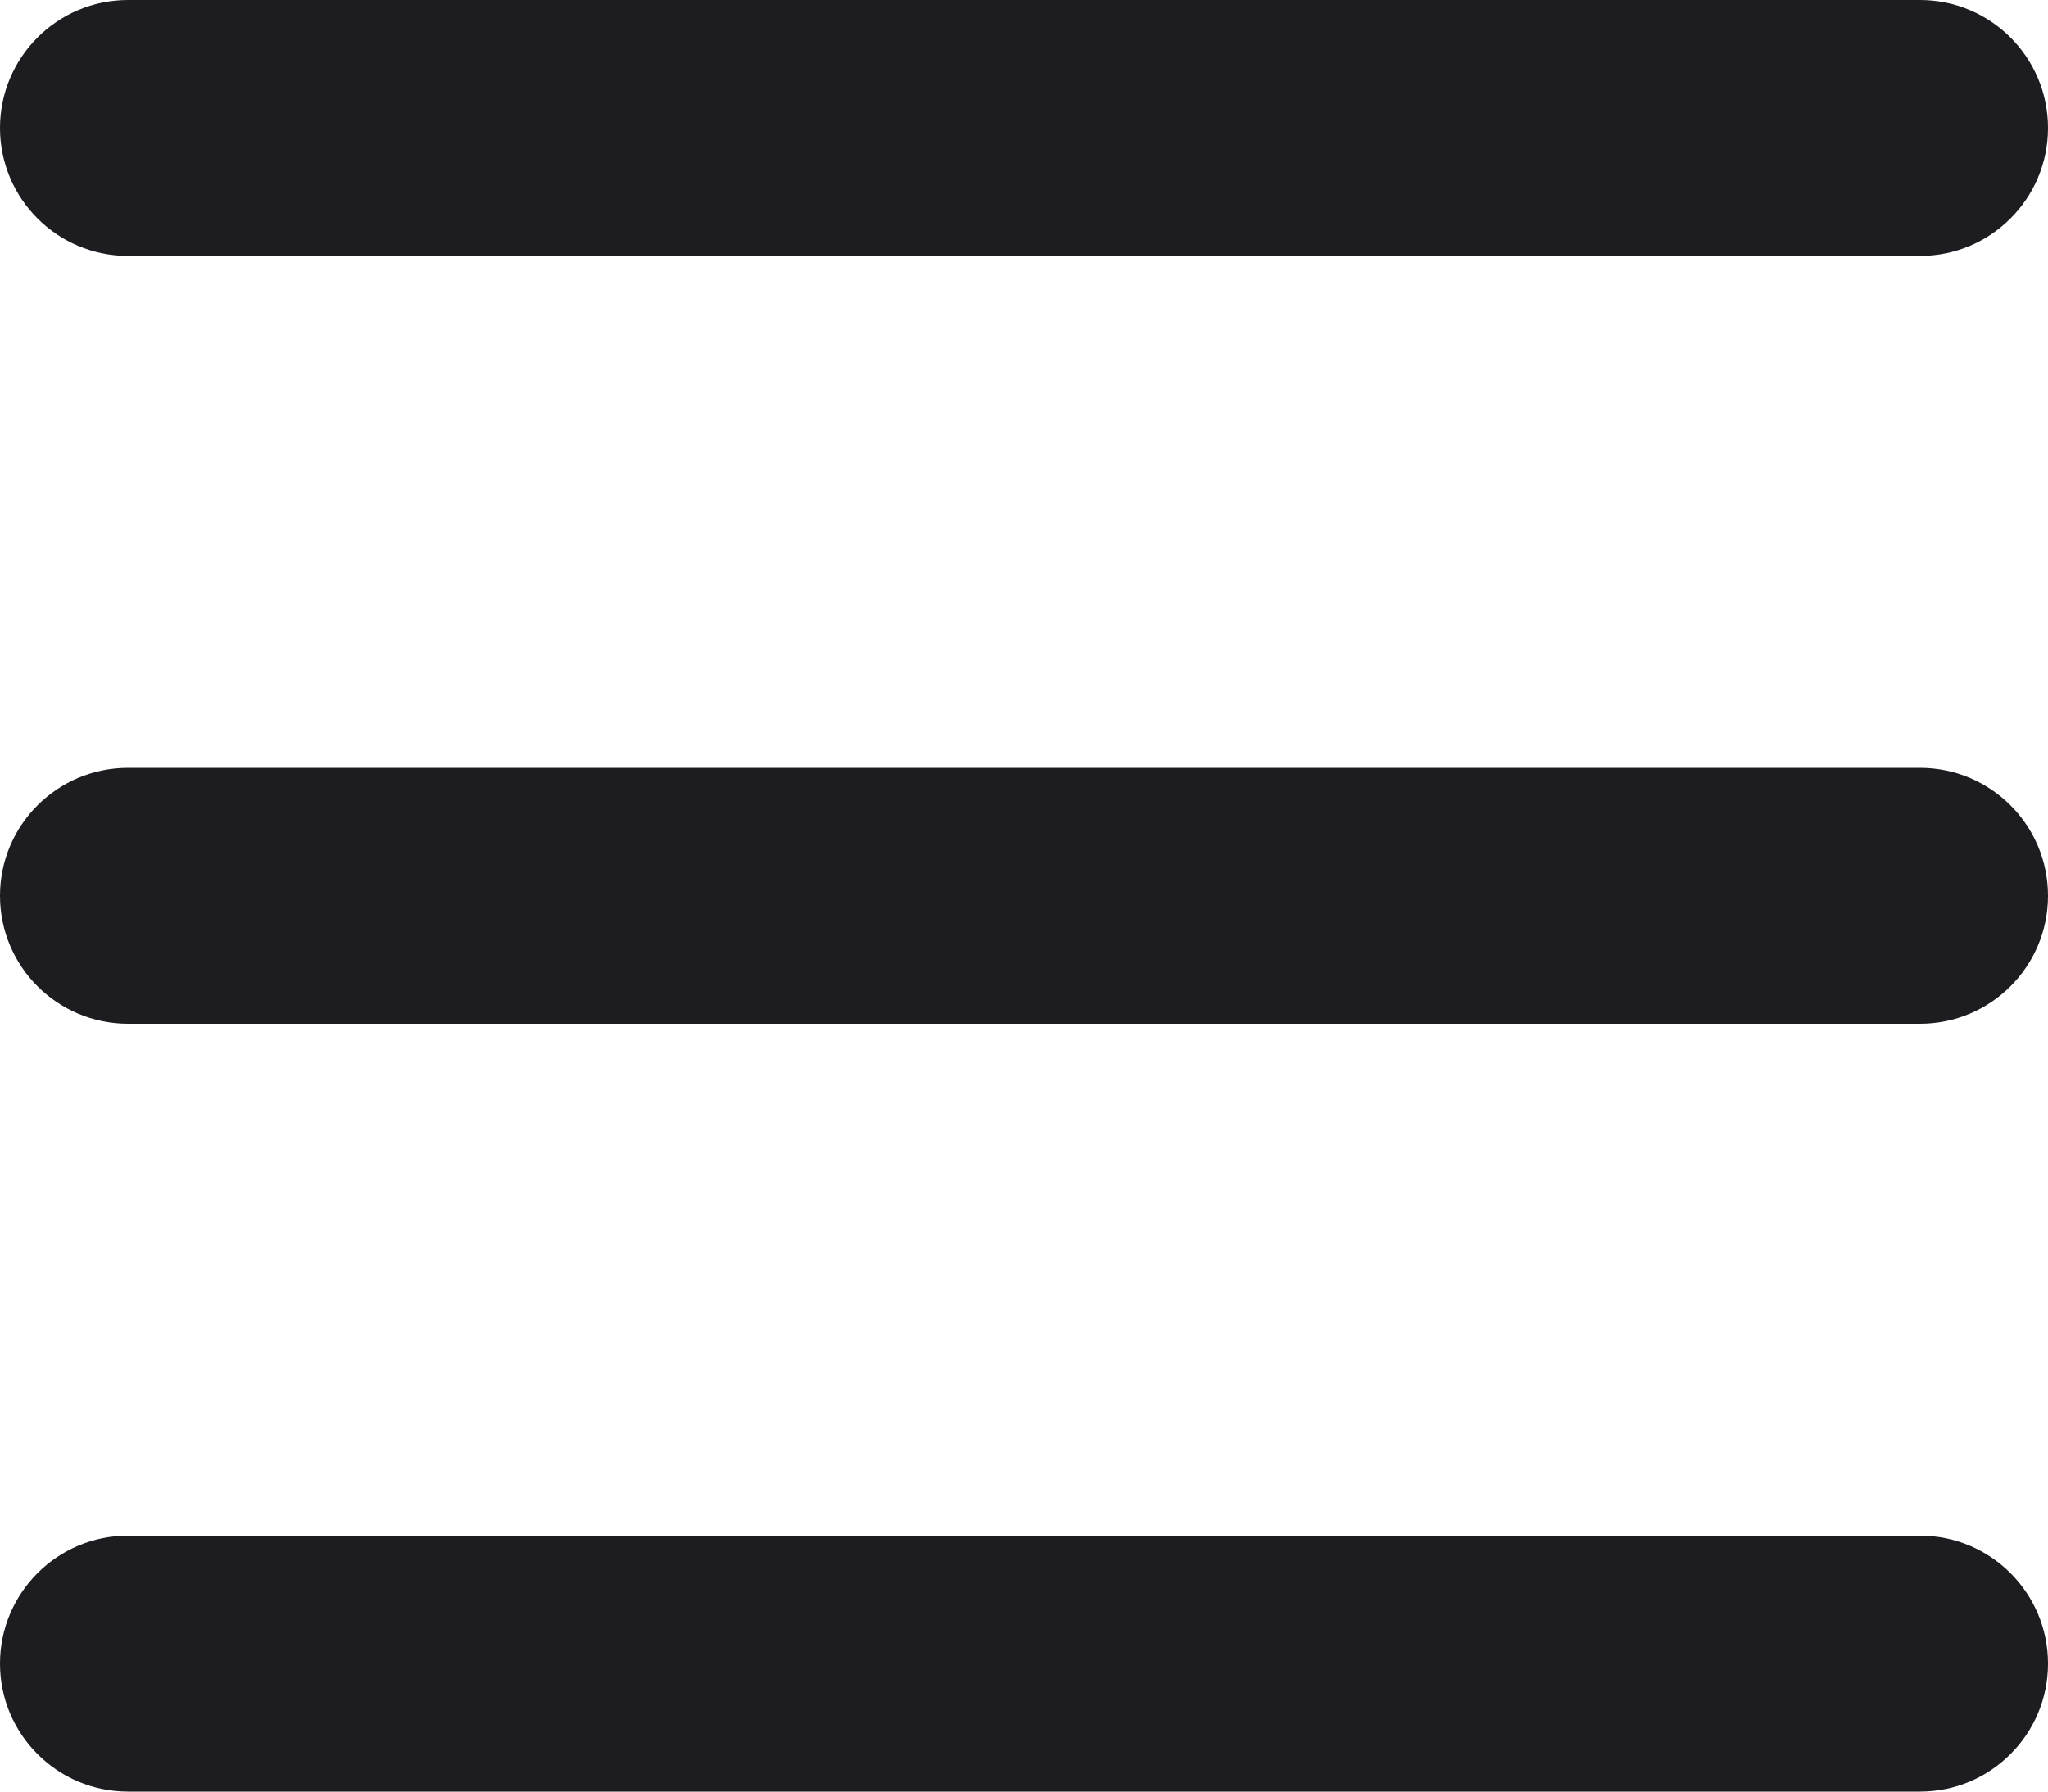
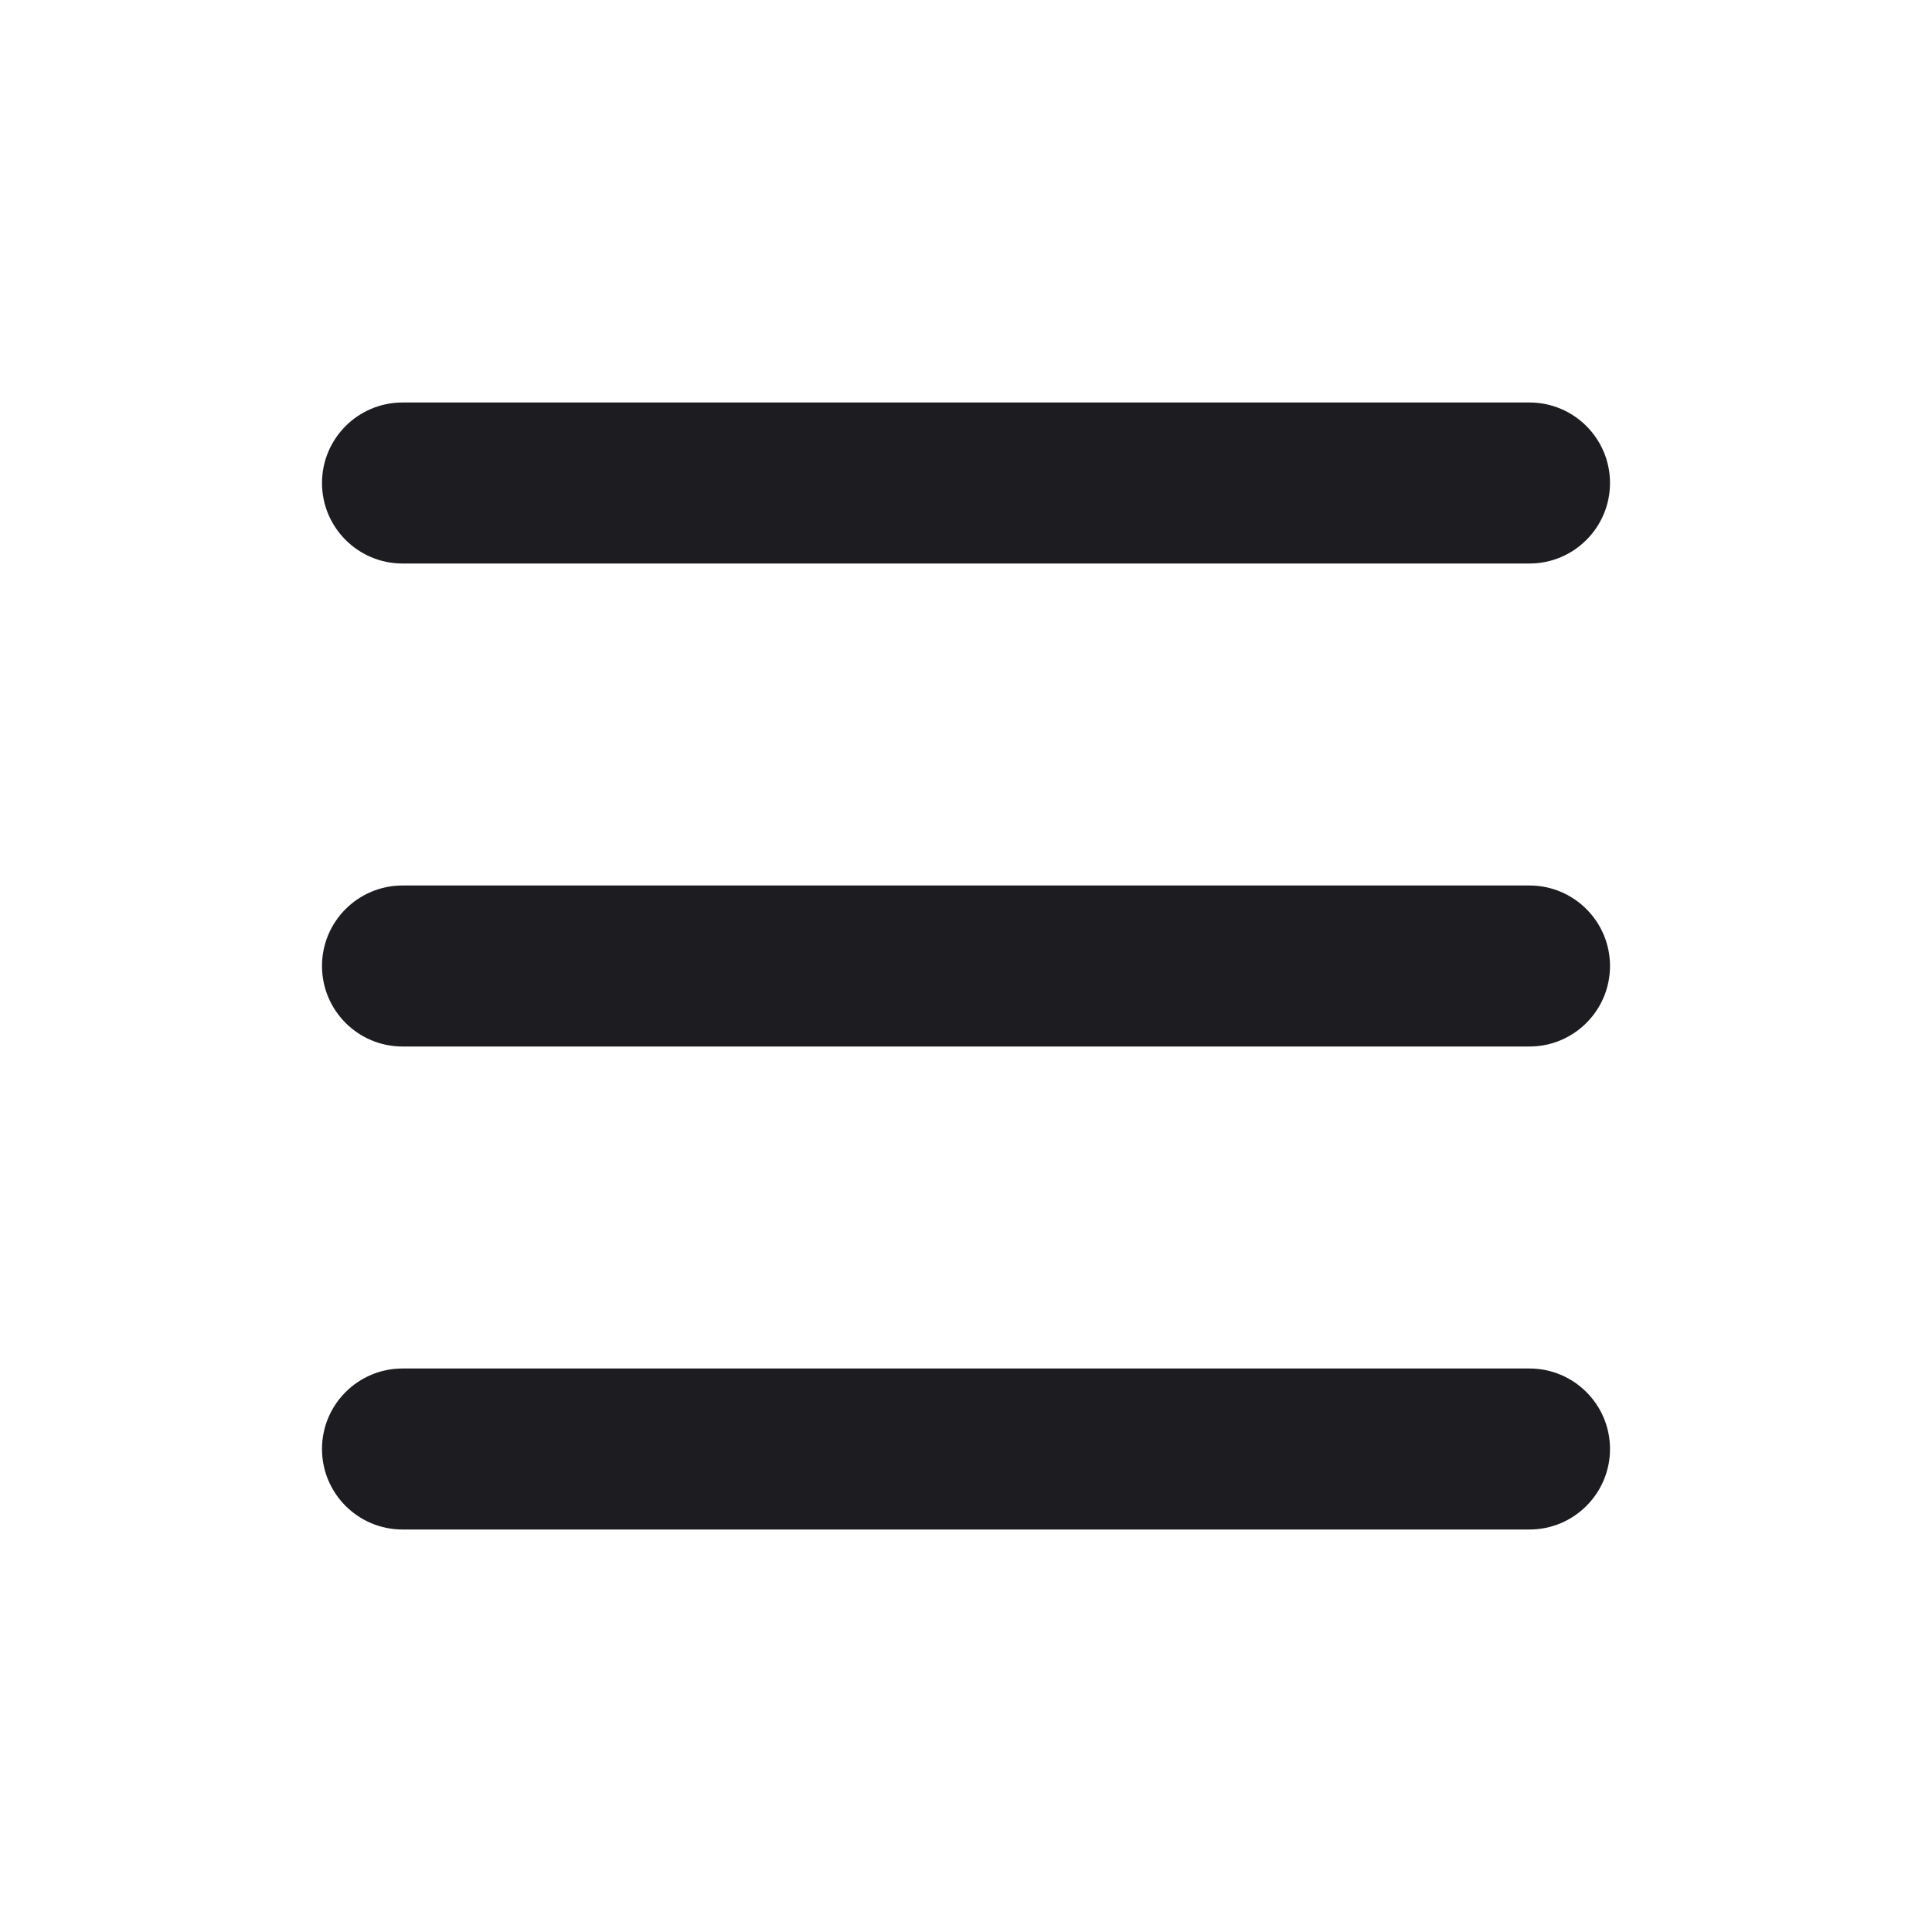
- <svg xmlns="http://www.w3.org/2000/svg" width="16" height="14" viewBox="0 0 16 14" fill="none">
-   <path d="M0 1C0 0.448 0.448 0 1 0H15C15.552 0 16 0.448 16 1C16 1.552 15.552 2 15 2H1C0.448 2 0 1.552 0 1Z" fill="#1C1C21" />
-   <path d="M0 7C0 6.448 0.448 6 1 6H15C15.552 6 16 6.448 16 7C16 7.552 15.552 8 15 8H1C0.448 8 0 7.552 0 7Z" fill="#1C1C21" />
-   <path d="M1 12C0.448 12 0 12.448 0 13C0 13.552 0.448 14 1 14H15C15.552 14 16 13.552 16 13C16 12.448 15.552 12 15 12H1Z" fill="#1C1C21" />
+ <svg xmlns="http://www.w3.org/2000/svg" width="24" height="24" viewBox="0 0 24 24" fill="none">
+   <path d="M4 6C4 5.448 4.448 5 5 5H19C19.552 5 20 5.448 20 6C20 6.552 19.552 7 19 7H5C4.448 7 4 6.552 4 6Z" fill="#1C1C21" />
+   <path d="M4 12C4 11.448 4.448 11 5 11H19C19.552 11 20 11.448 20 12C20 12.552 19.552 13 19 13H5C4.448 13 4 12.552 4 12Z" fill="#1C1C21" />
+   <path d="M5 17C4.448 17 4 17.448 4 18C4 18.552 4.448 19 5 19H19C19.552 19 20 18.552 20 18C20 17.448 19.552 17 19 17H5Z" fill="#1C1C21" />
</svg>
